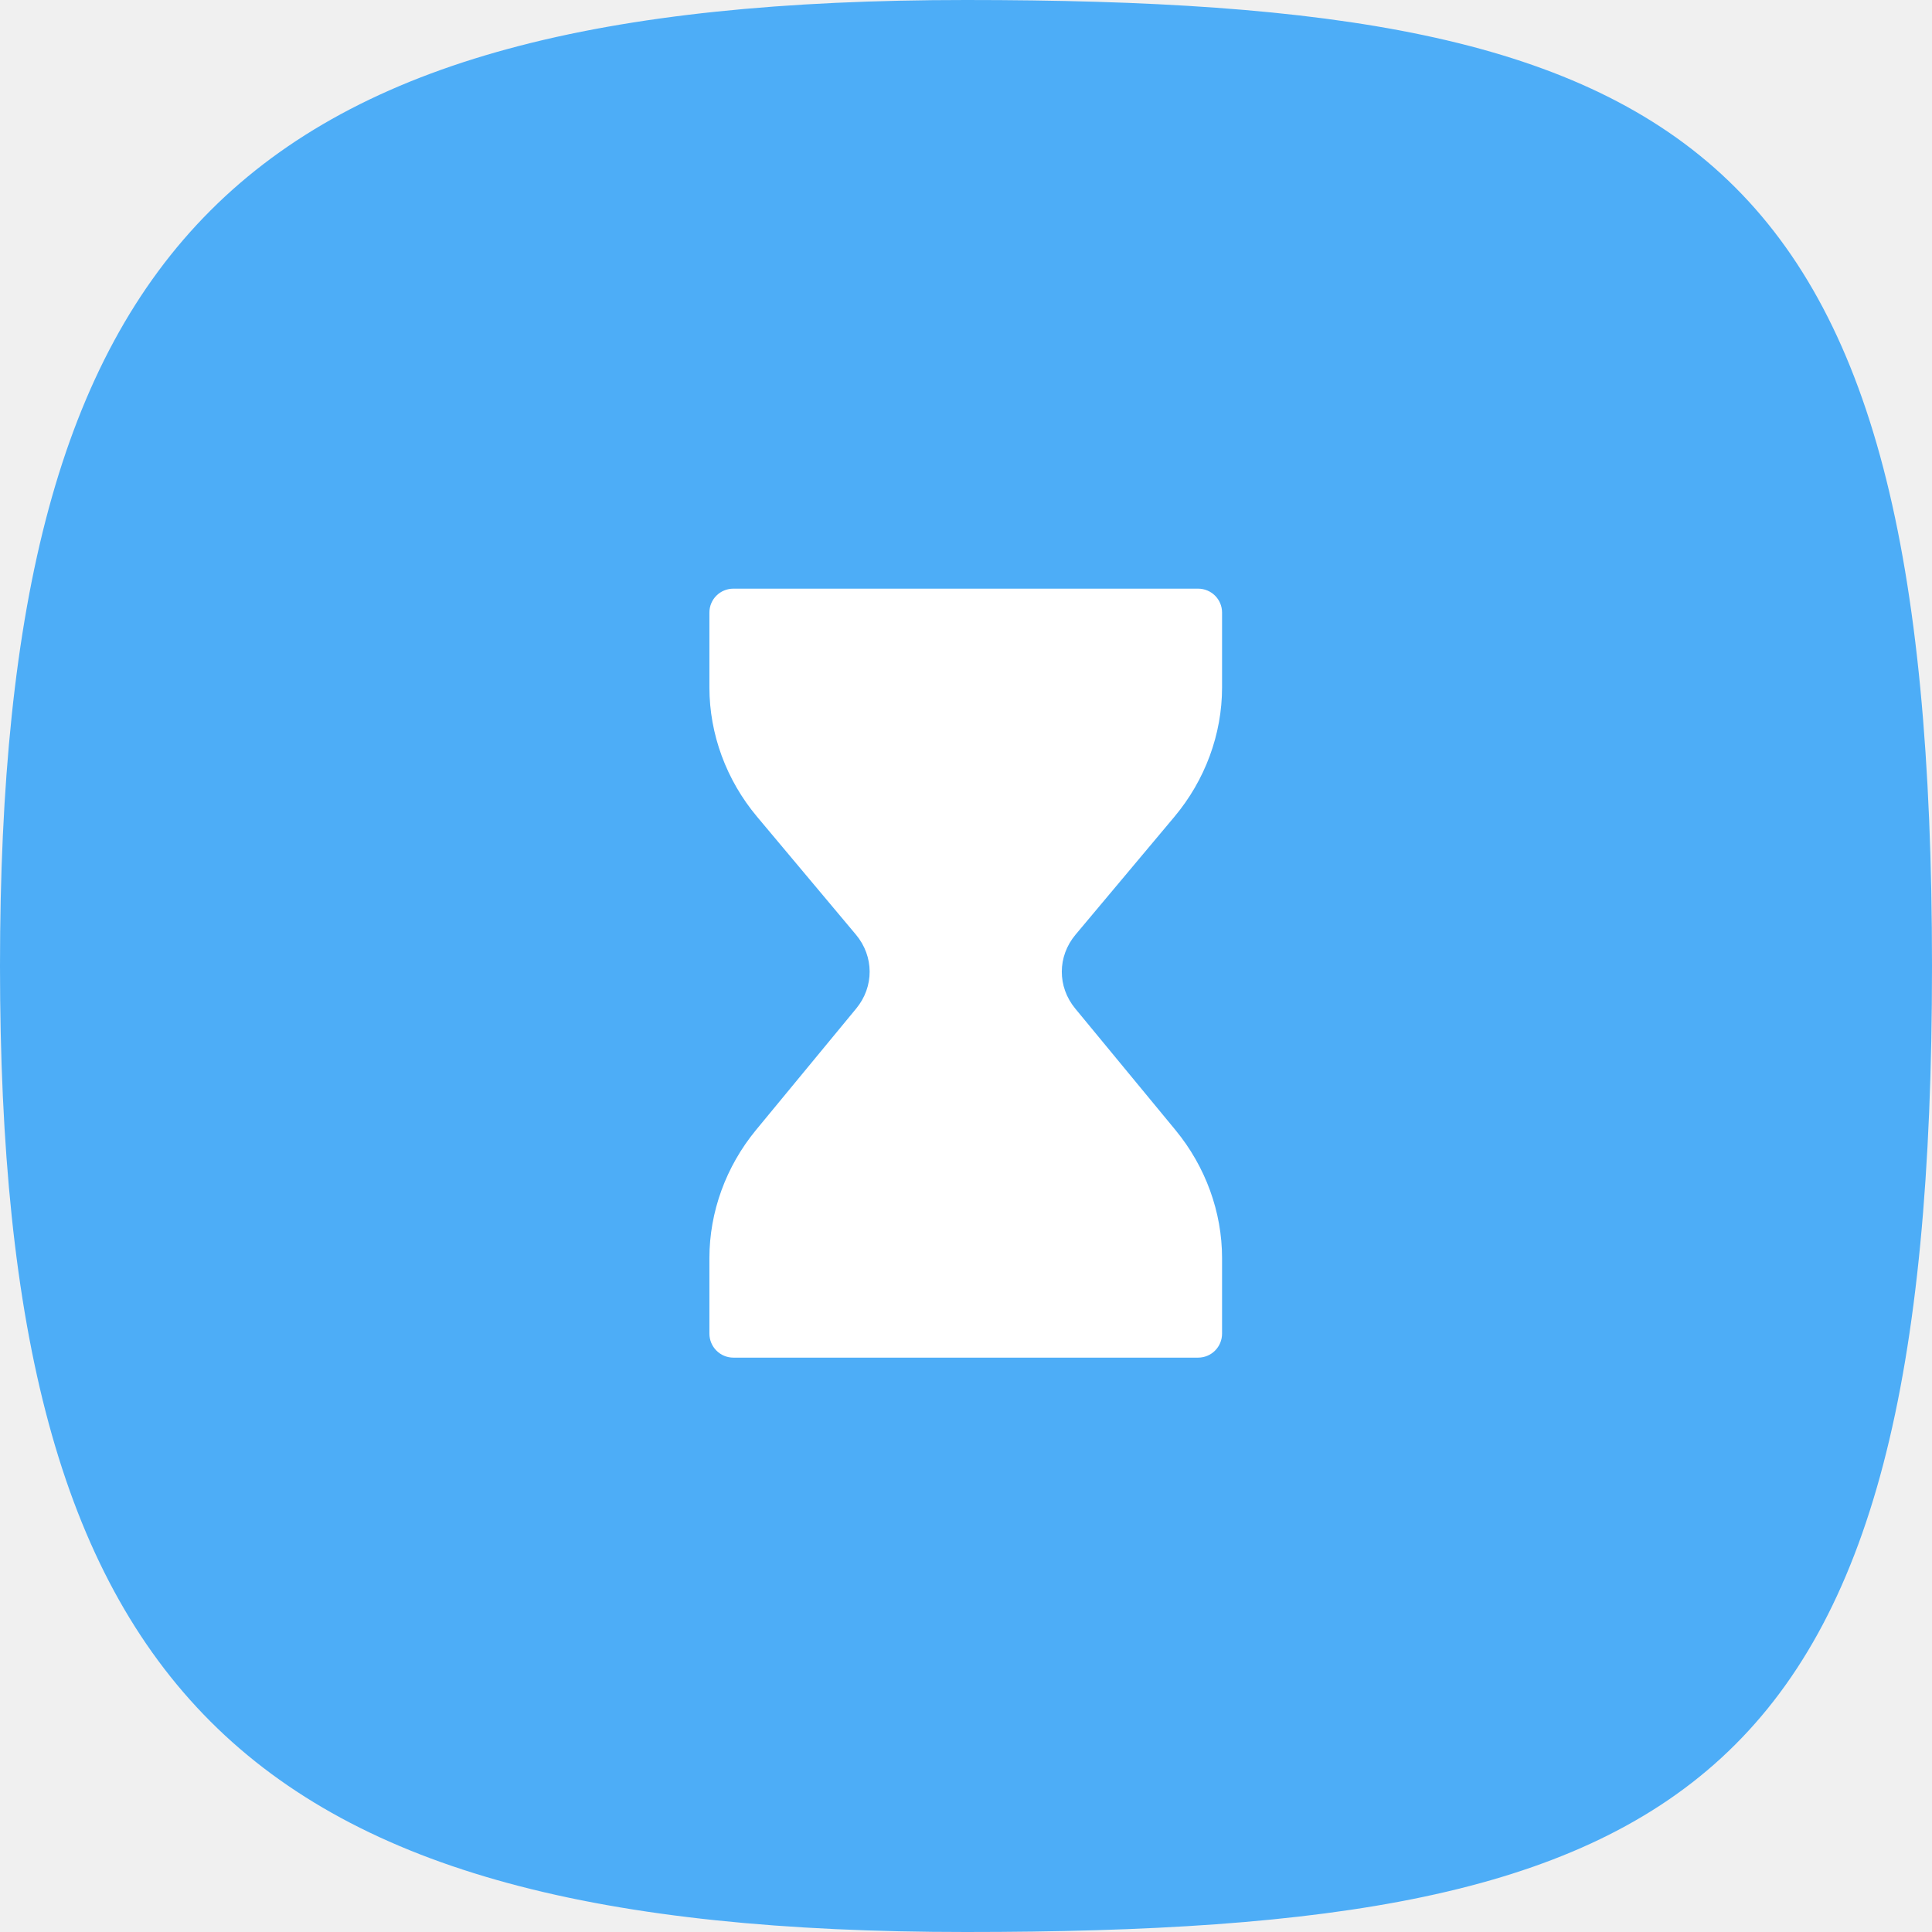
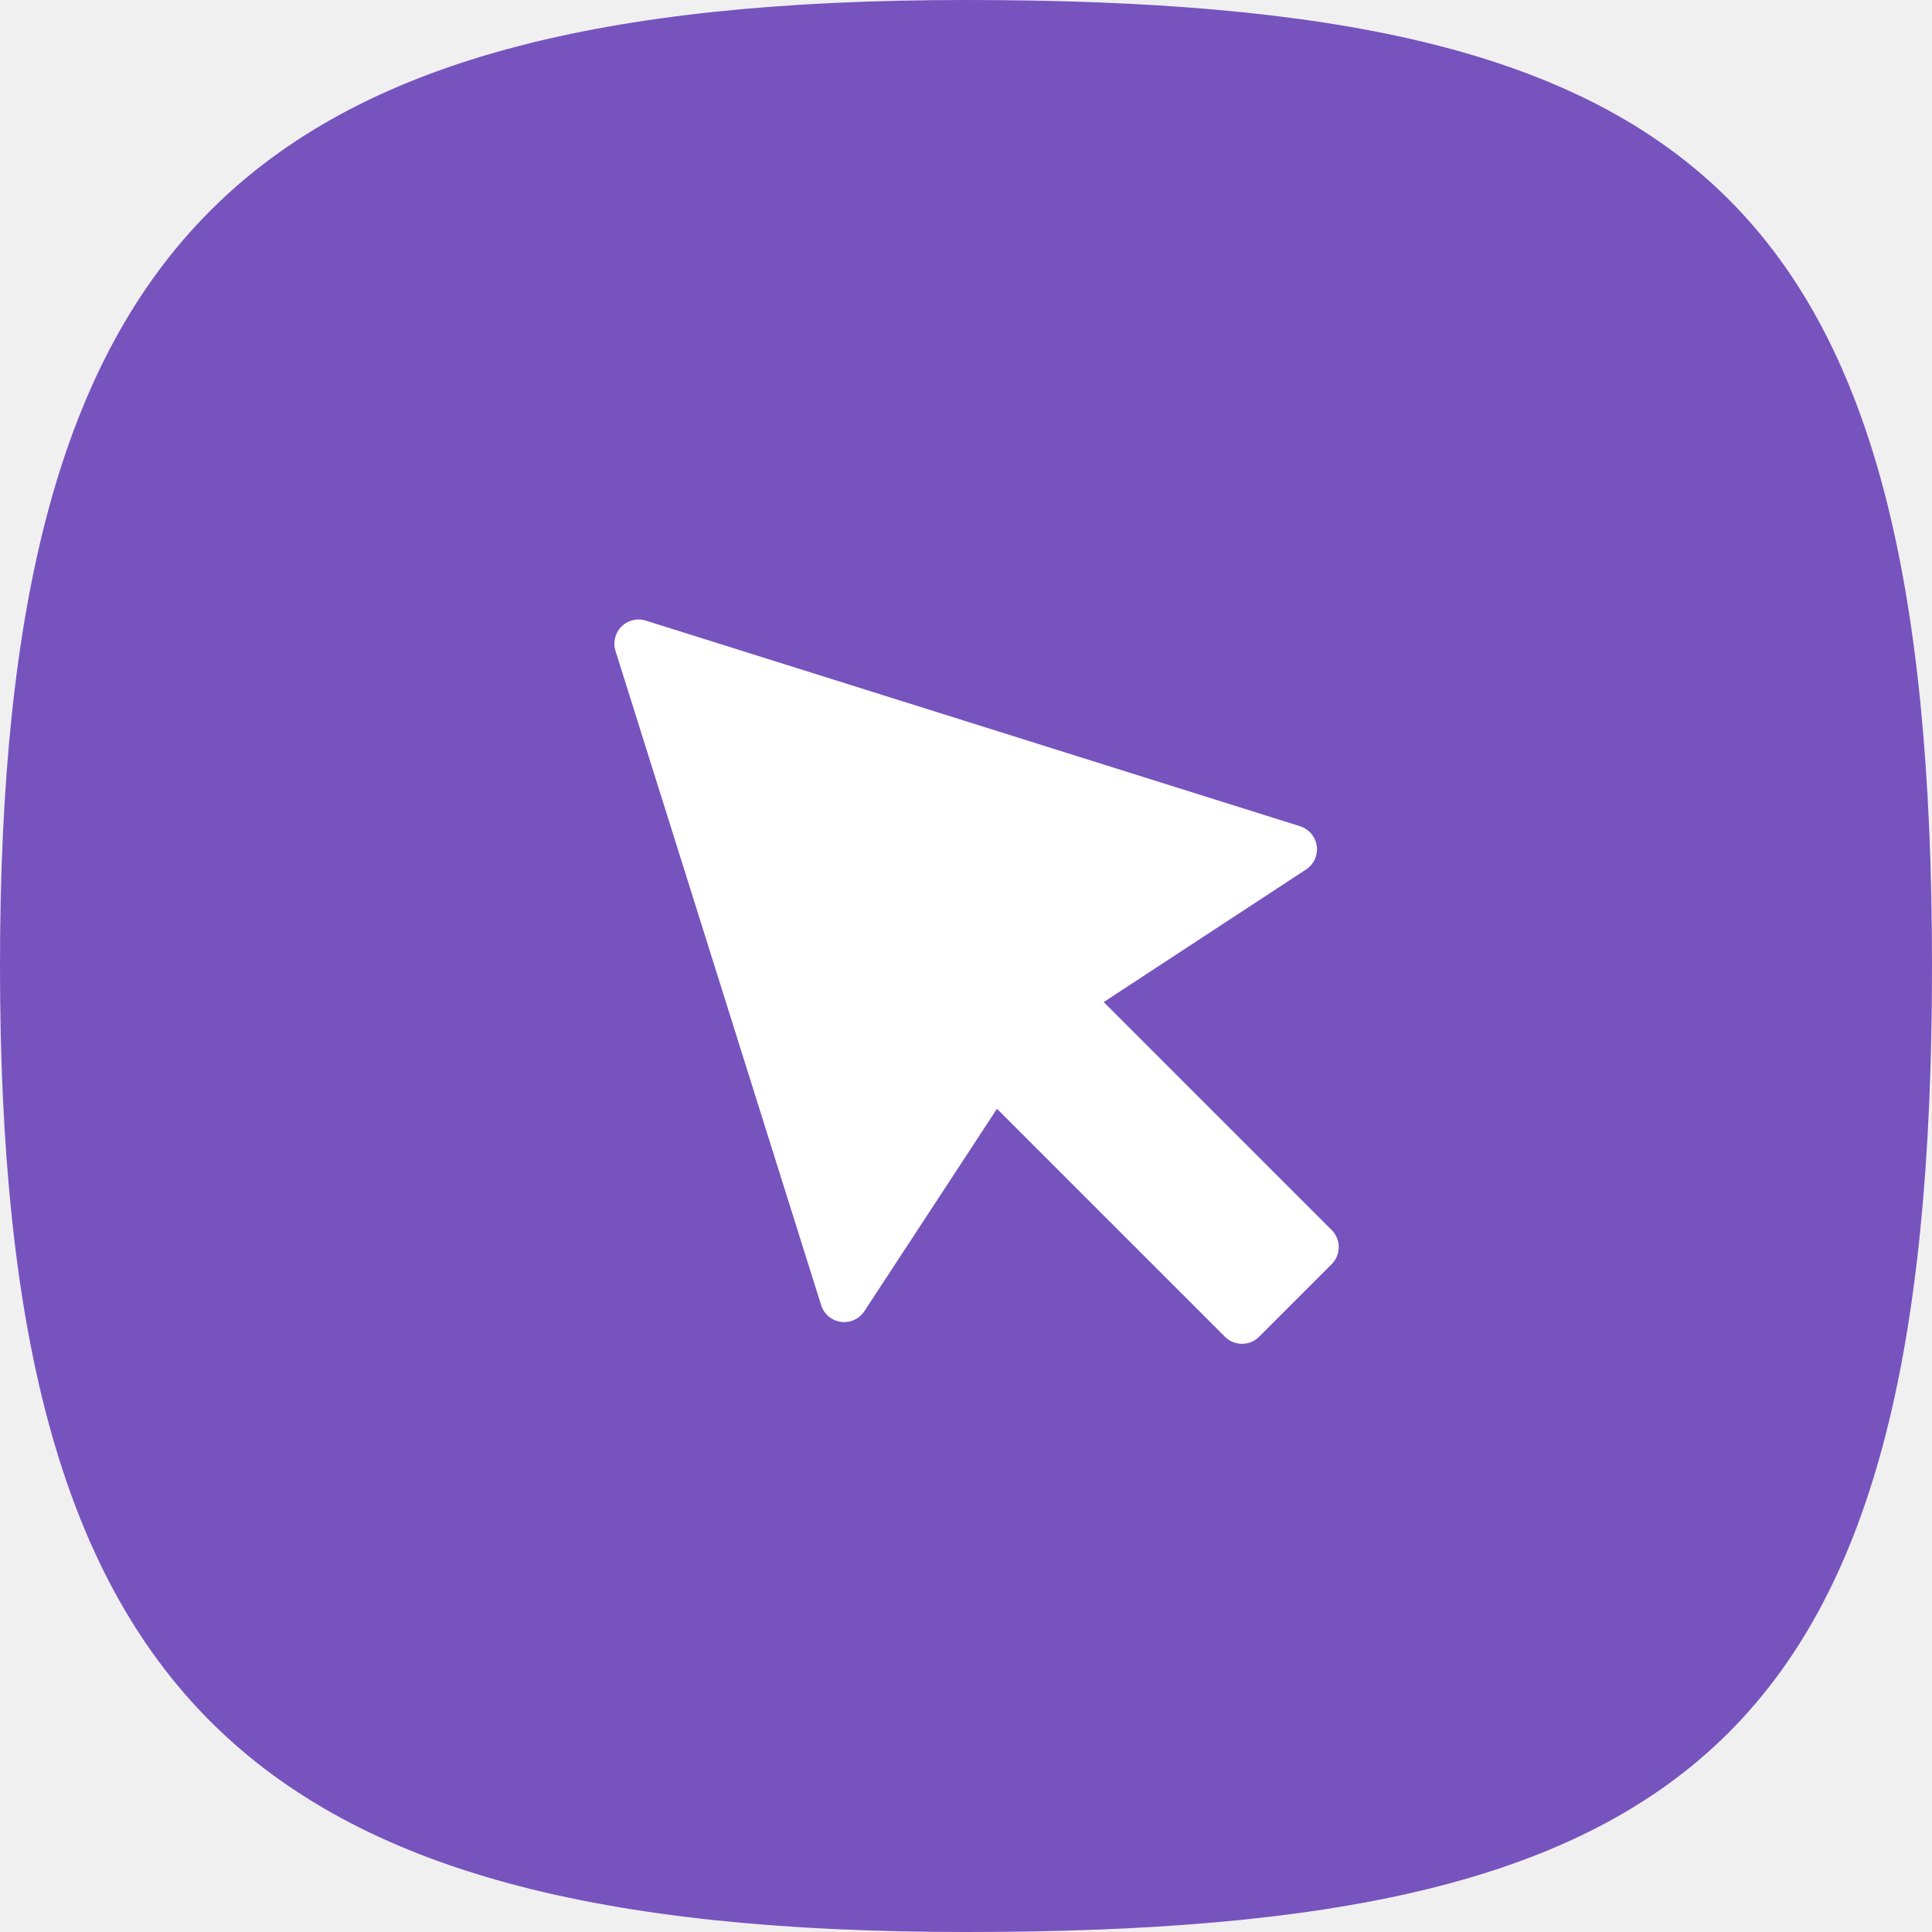
<svg xmlns="http://www.w3.org/2000/svg" width="80px" height="80px" viewBox="0 0 80 80" version="1.1">
  <defs />
  <g id="Desktop" stroke="none" stroke-width="1" fill="none" fill-rule="evenodd">
-     <g id="five-second" transform="translate(-680, -224)">
-       <g id="Group-5" transform="translate(680, 224)">
-         <path d="M40,80 C70.091,80 80,74.091 80,40 C80,5.909 70.091,0 40,0 C9.909,0 1.84256622e-15,9.909 0,40 C0,70.091 9.909,80 40,80 Z" id="Oval-Copy-3" fill="#4DADF7" />
-         <path d="M48.63,33.82 C49.901,32.304 50.603,30.401 50.603,28.465 L50.603,25.365 C50.603,24.818 50.16,24.375 49.608,24.375 L30.37,24.375 C29.821,24.375 29.375,24.813 29.375,25.365 L29.375,28.465 C29.375,30.401 30.076,32.302 31.348,33.819 L35.442,38.701 C36.195,39.6 36.2,40.857 35.454,41.761 L31.301,46.795 C30.06,48.302 29.375,50.185 29.375,52.095 L29.375,55.22 C29.375,55.771 29.818,56.217 30.37,56.217 L49.608,56.217 C50.158,56.217 50.603,55.776 50.603,55.22 L50.603,52.095 C50.603,50.185 49.917,48.303 48.676,46.796 L44.523,41.762 C43.777,40.859 43.782,39.601 44.535,38.703 L48.63,33.82 Z" id="Shape" fill="#FFFFFF" fill-rule="nonzero" />
+     <g id="click" transform="translate(-680, -224)">
+       <g id="Group-6" transform="translate(680, 224)">
+         <path d="M40,80 C70.091,80 80,72.091 80,40 C80,7.909 70.091,0 40,0 C9.909,3.68513244e-15 -1.07182509e-13,9.909 -3.55271368e-14,40 C3.55271368e-14,70.091 9.909,80 40,80 Z" id="Oval" fill="#7753BE" />
+         <path d="M42.987,45.207 L42.987,58.556 C42.987,59.108 42.539,59.556 41.987,59.556 L37.737,59.556 C37.184,59.556 36.737,59.108 36.737,58.556 L36.737,45.207 L26.929,47.25 C26.388,47.363 25.859,47.016 25.746,46.475 C25.699,46.249 25.732,46.014 25.839,45.809 L38.975,20.63 C39.231,20.141 39.835,19.951 40.324,20.206 C40.506,20.301 40.654,20.449 40.748,20.63 L53.885,45.809 C54.14,46.298 53.951,46.902 53.461,47.158 C53.256,47.265 53.021,47.297 52.794,47.25 L42.987,45.207 Z" id="Combined-Shape" fill="#FFFFFF" transform="translate(39.86188, 40.0732) rotate(-45) translate(-39.86188, -40.0732) " />
      </g>
    </g>
  </g>
</svg>
